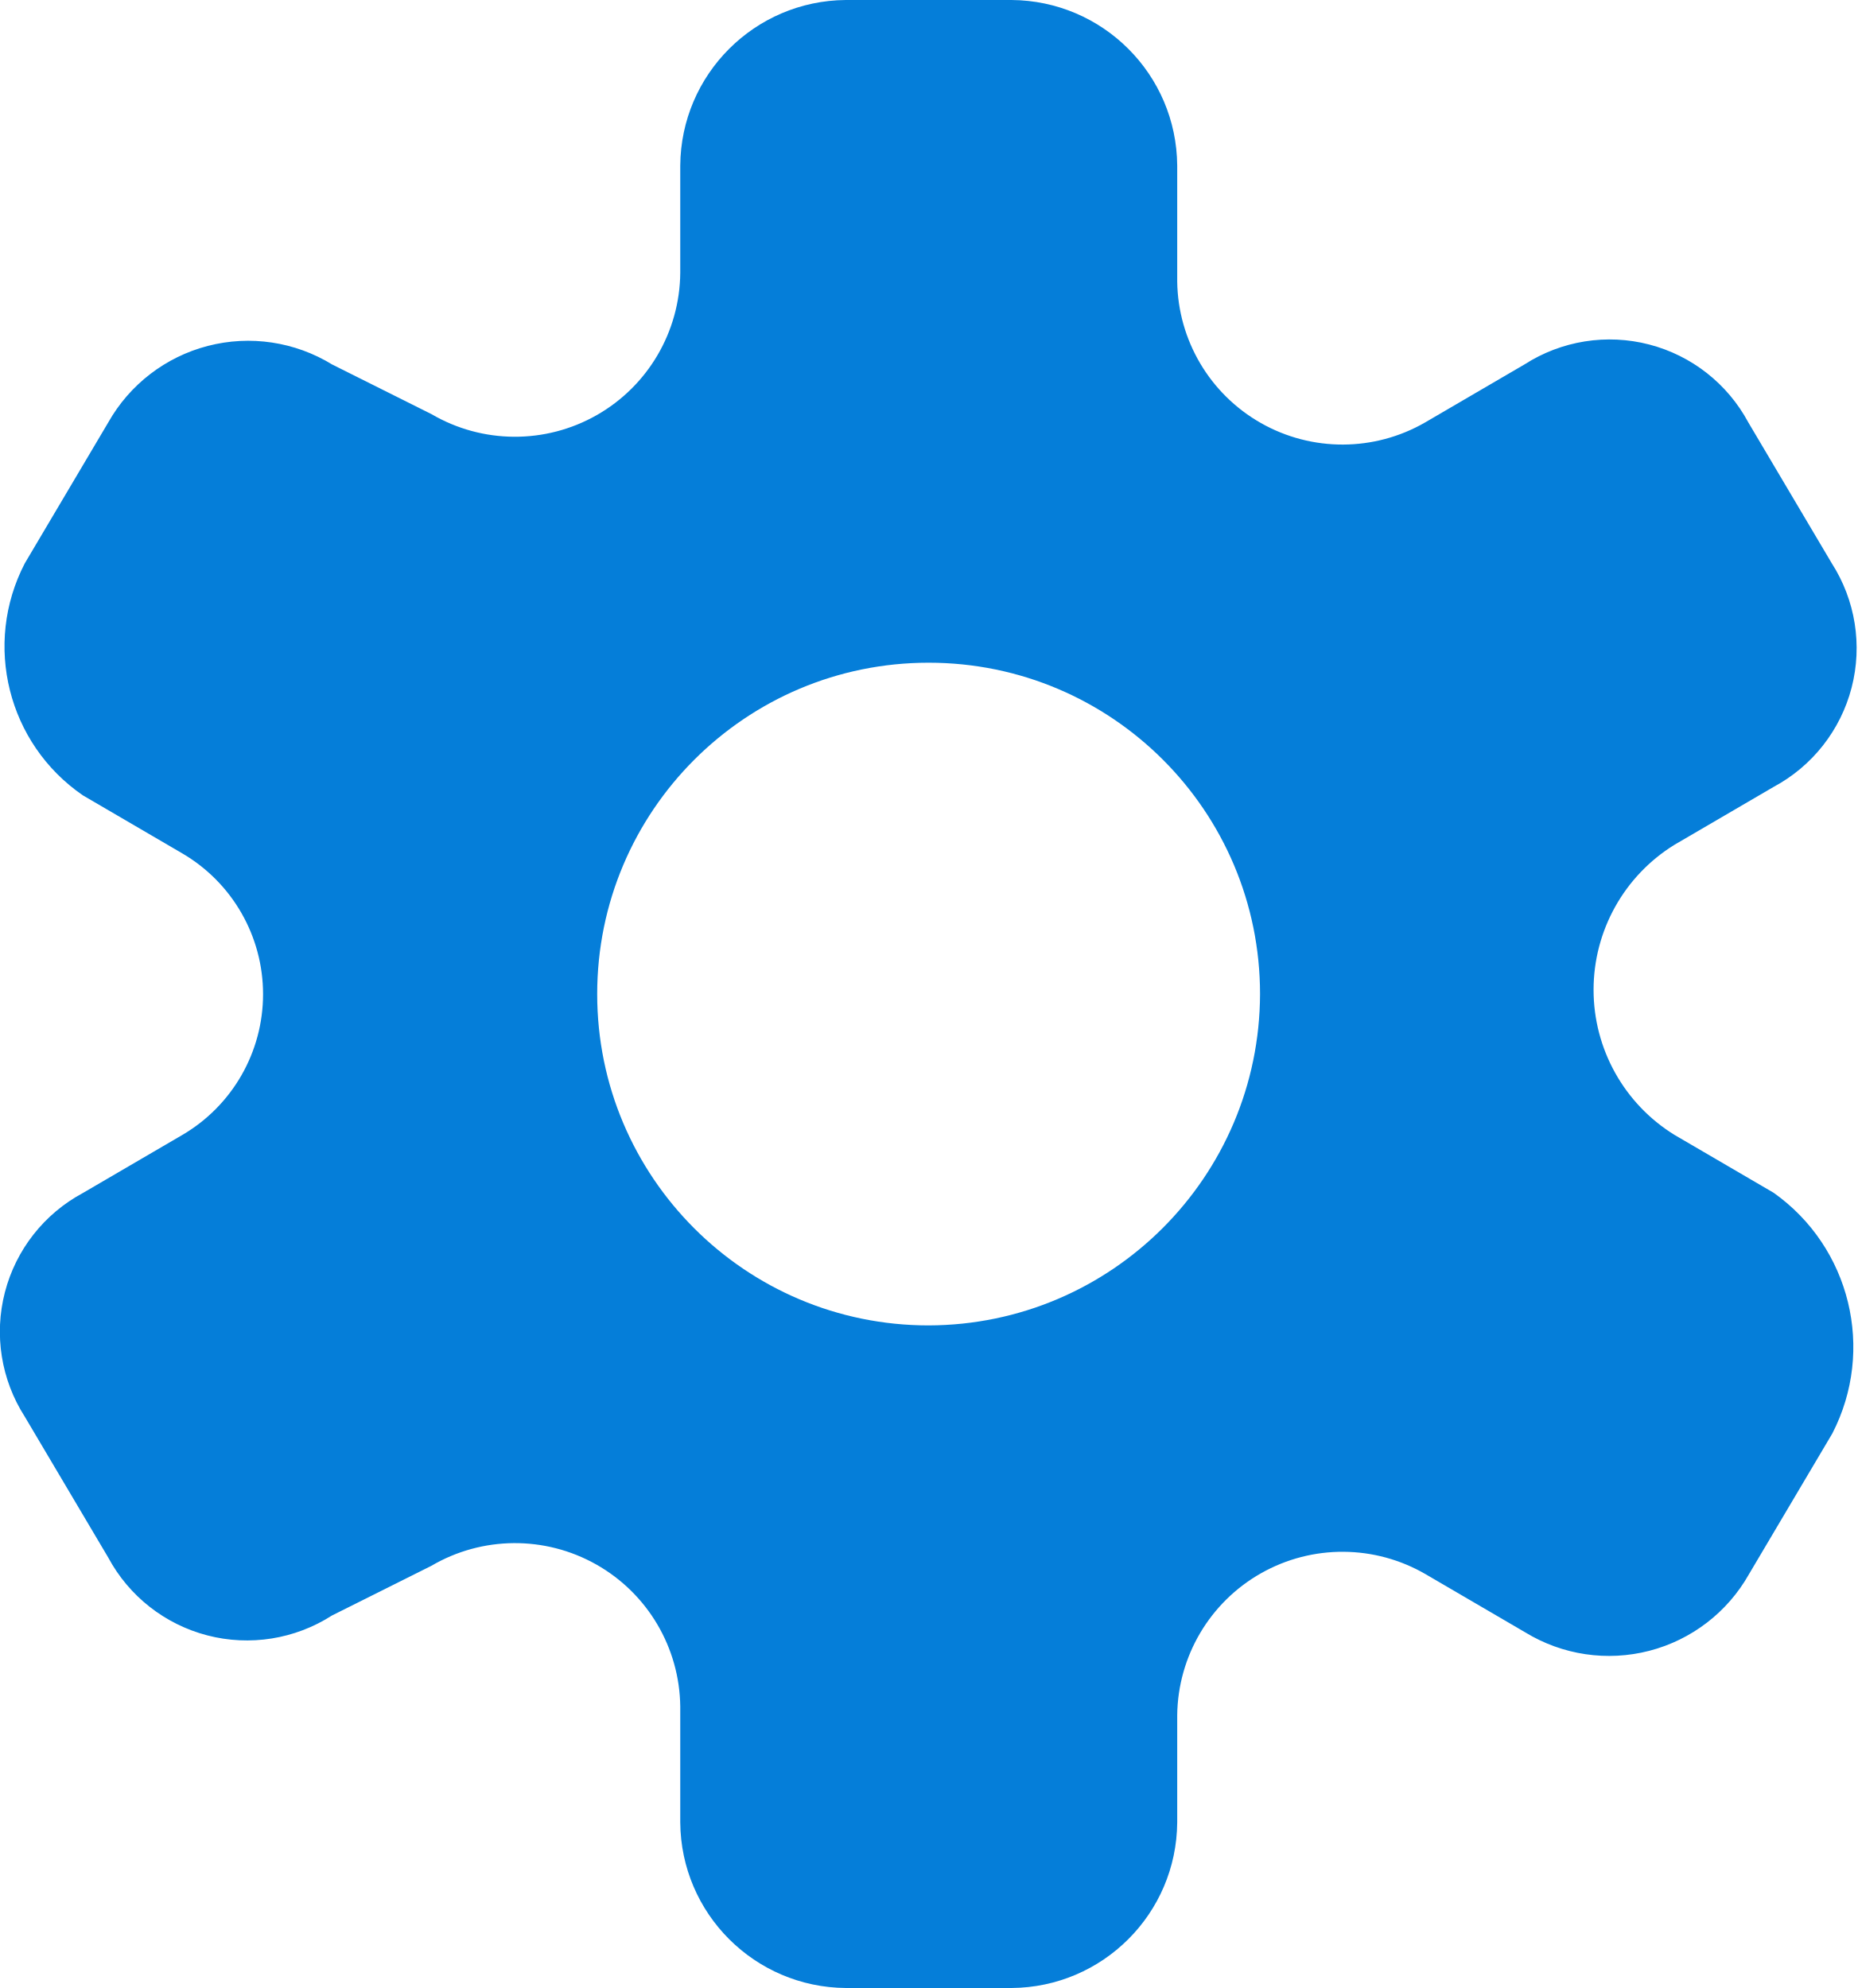
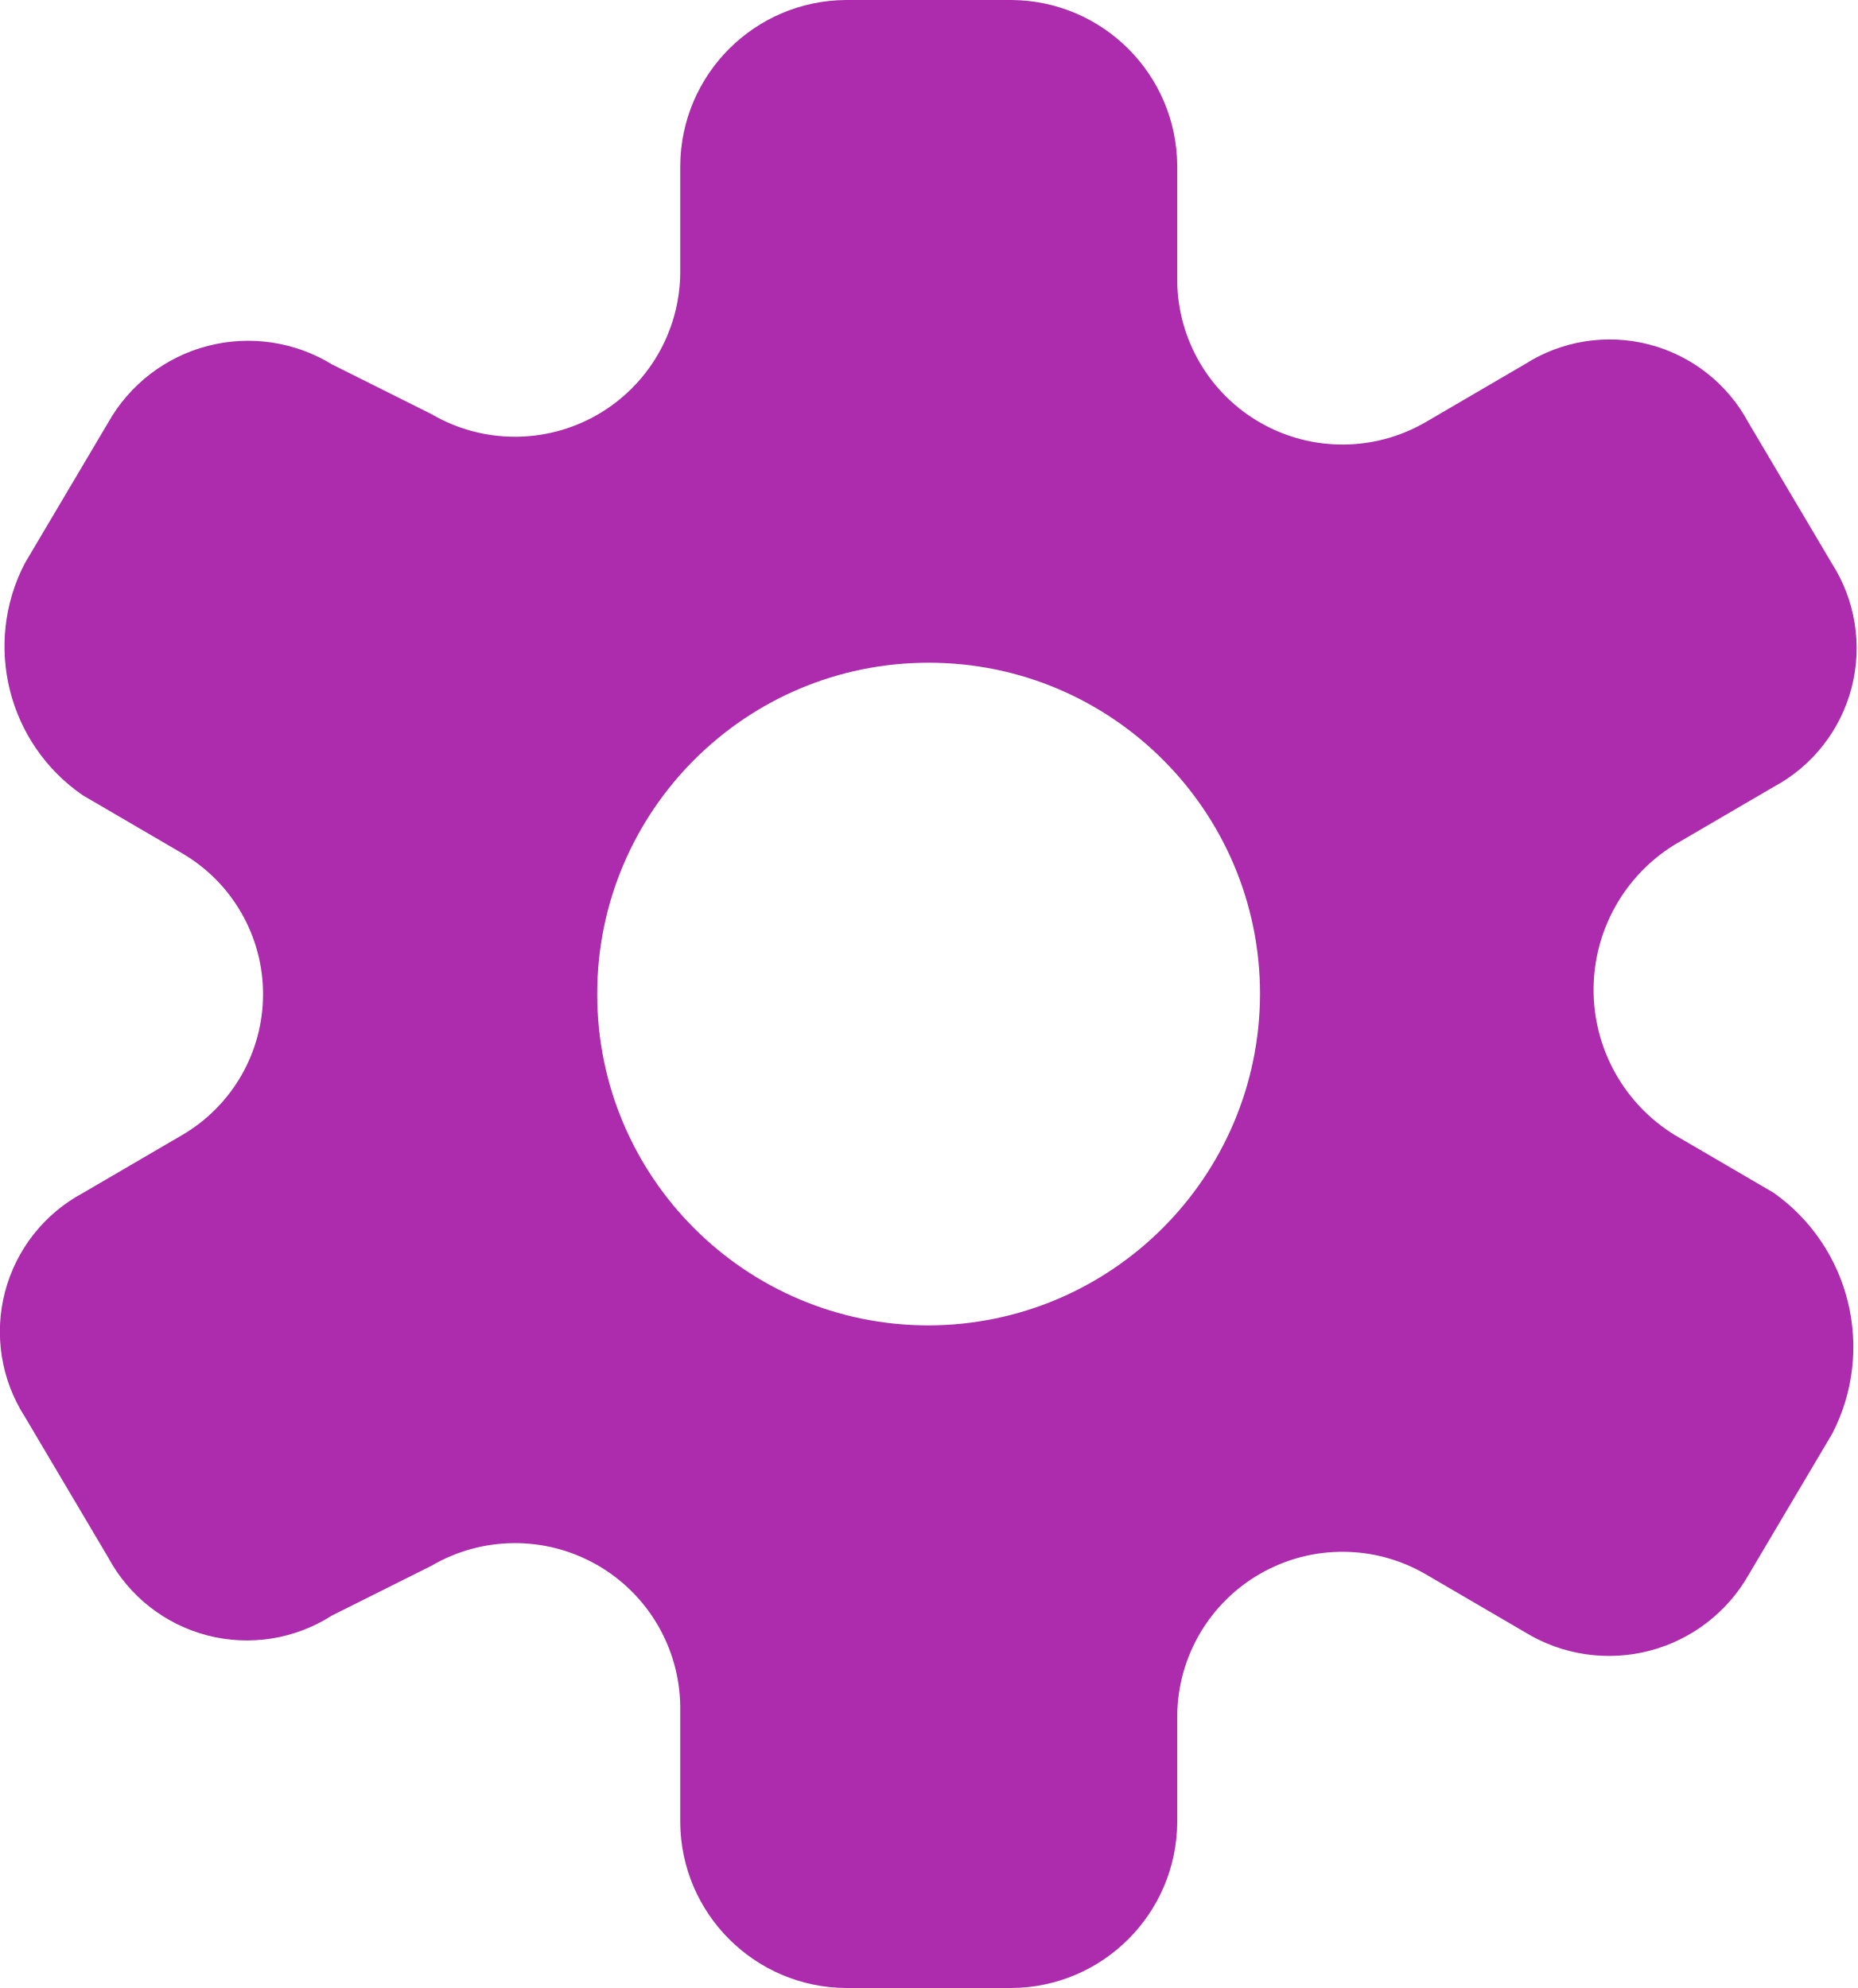
<svg xmlns="http://www.w3.org/2000/svg" width="15.584" height="16.685" viewBox="0 0 15.584 16.685">
  <defs>
-     <style>.a{fill:#057ed9;}</style>
+     <style>.a{fill:#ad2cad;}</style>
  </defs>
  <g transform="translate(-0.792)">
    <path class="a" d="M15.675,10.011l-.834-.487a1.431,1.431,0,0,1,0-2.433l.834-.487a1.321,1.321,0,0,0,.487-1.877l-.7-1.182a1.321,1.321,0,0,0-1.877-.487l-.834.487A1.387,1.387,0,0,1,10.67,2.364V1.39A1.4,1.4,0,0,0,9.279,0H7.889A1.4,1.4,0,0,0,6.5,1.39v.9A1.387,1.387,0,0,1,4.413,3.476l-.834-.417A1.348,1.348,0,0,0,1.7,3.546l-.7,1.182a1.516,1.516,0,0,0,.487,1.947l.834.487a1.369,1.369,0,0,1,0,2.364l-.834.487a1.321,1.321,0,0,0-.487,1.877l.7,1.182a1.321,1.321,0,0,0,1.877.487l.834-.417A1.387,1.387,0,0,1,6.5,14.322v.973a1.4,1.4,0,0,0,1.39,1.39h1.39a1.4,1.4,0,0,0,1.39-1.39v-.9a1.387,1.387,0,0,1,2.086-1.182l.834.487a1.348,1.348,0,0,0,1.877-.487l.7-1.182A1.586,1.586,0,0,0,15.675,10.011ZM8.584,11.124a2.781,2.781,0,1,1,2.781-2.781A2.789,2.789,0,0,1,8.584,11.124Z" transform="translate(0)" />
  </g>
</svg>
